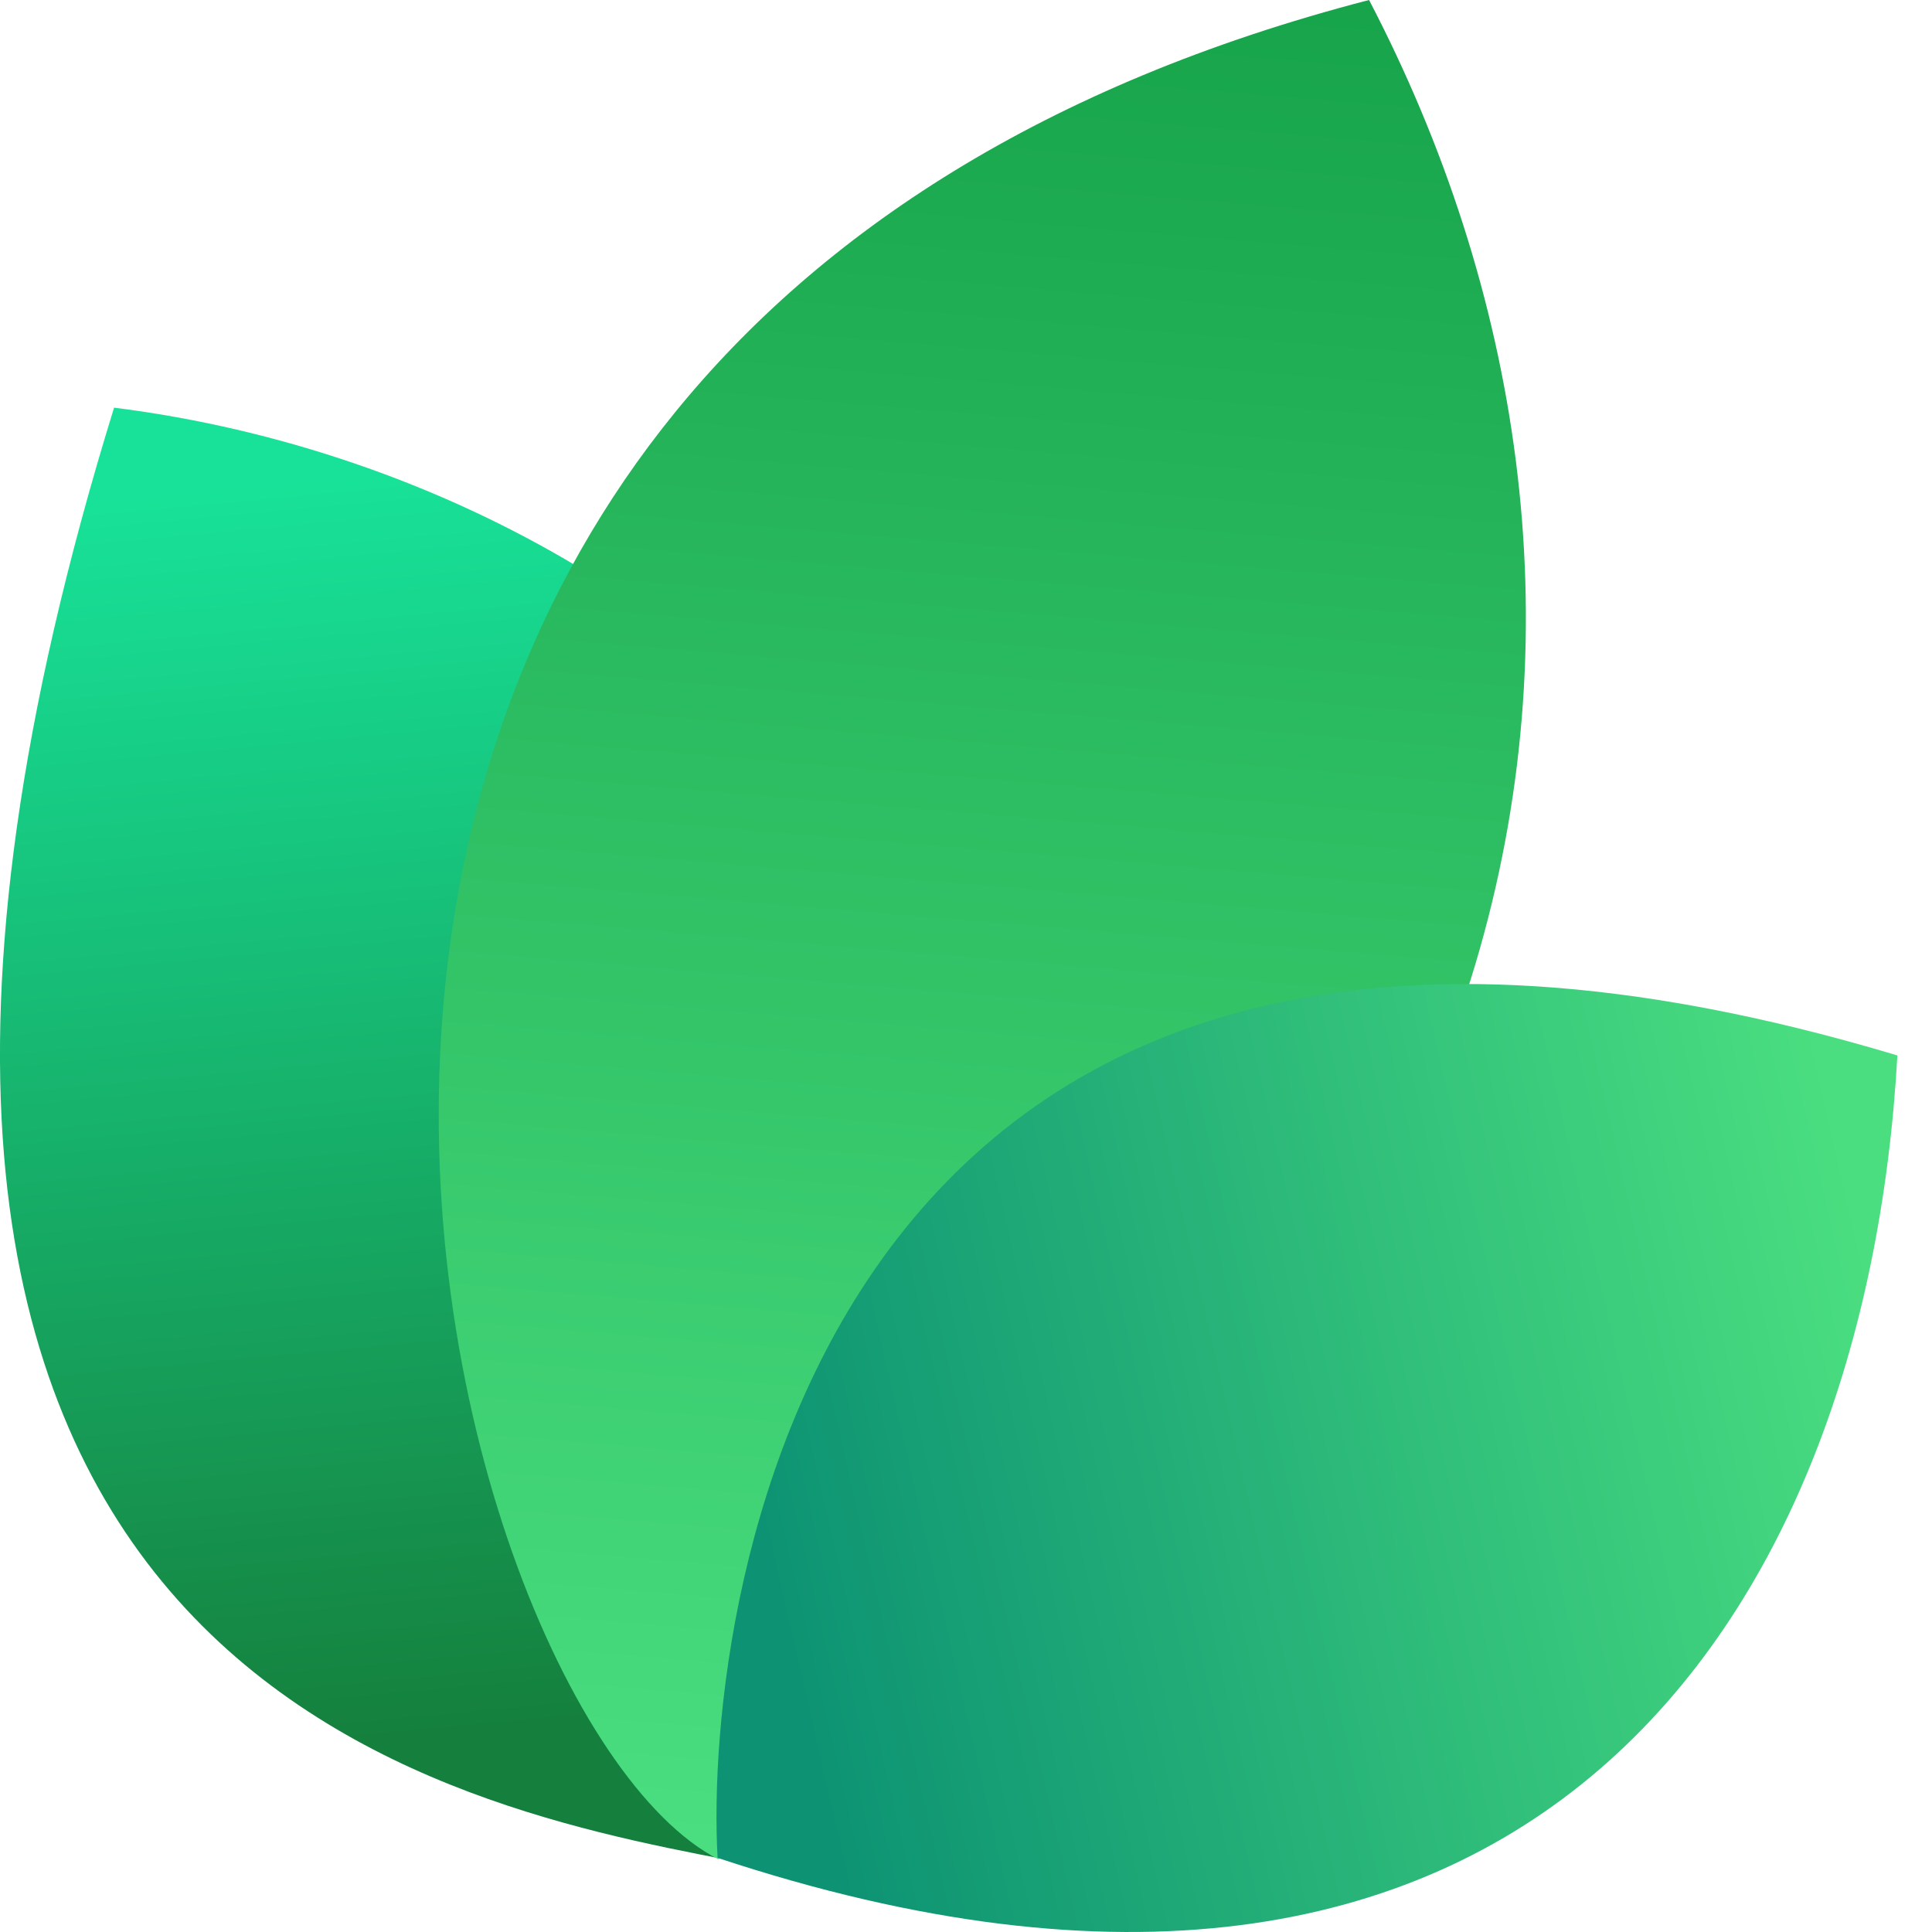
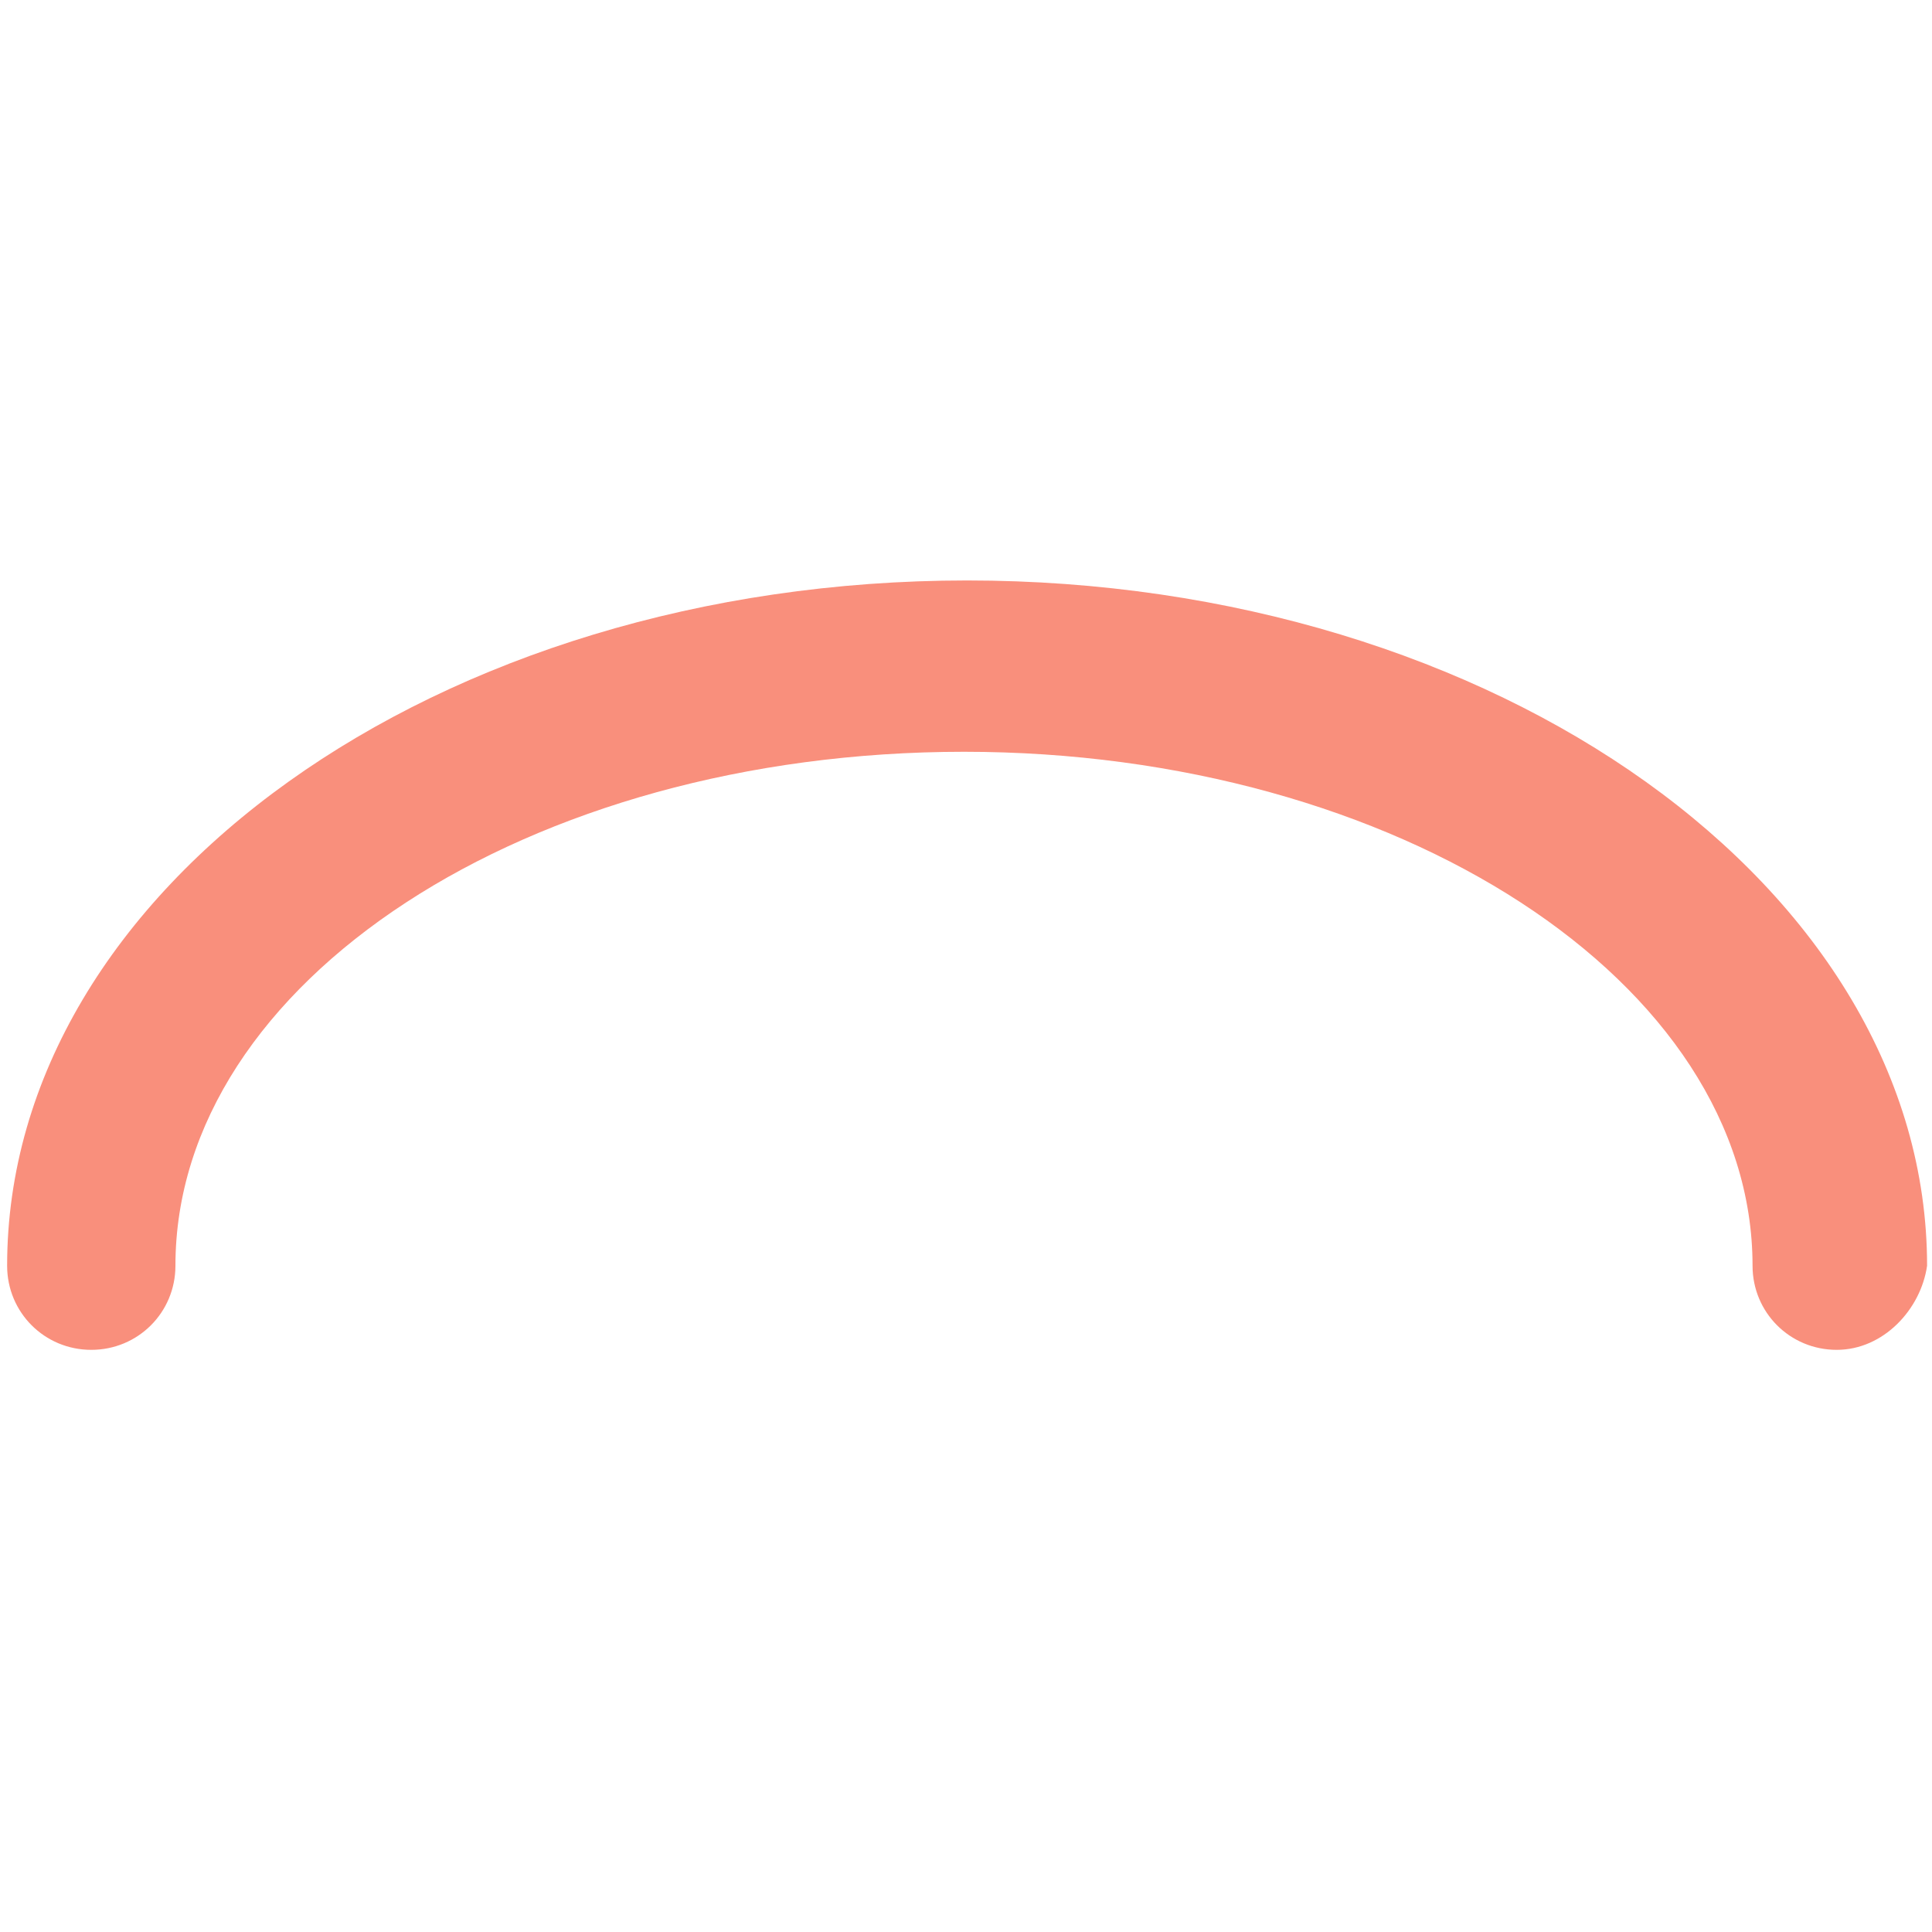
- <svg xmlns="http://www.w3.org/2000/svg" width="24" height="24" viewBox="0 0 24 24" fill="none">
-   <path d="M9.061 23.108C5.268 22.377 -3.391 20.627 1.417 5.064C9.634 6.099 16.973 14.064 9.061 23.108Z" fill="url(#paint0_linear_17557_2021)" />
-   <path d="M8.919 23.094C5.276 21.222 0.784 4.209 17.007 0C20.757 7.193 19.621 16.545 8.919 23.094Z" fill="url(#paint1_linear_17557_2021)" />
-   <path d="M8.914 23.079C8.735 19.882 10.159 9.085 23.57 13.111C23.181 20.123 18.984 26.418 8.914 23.079Z" fill="url(#paint2_linear_17557_2021)" />
+ <svg xmlns="http://www.w3.org/2000/svg" width="1100" zoomAndPan="magnify" viewBox="0 0 824.88 825" height="1100" preserveAspectRatio="xMidYMid meet" version="1.0">
  <defs>
-     <linearGradient id="paint0_linear_17557_2021" x1="3.776" y1="5.916" x2="5.232" y2="21.559" gradientUnits="userSpaceOnUse">
-       <stop stop-color="#18E299" />
-       <stop offset="1" stop-color="#15803D" />
-     </linearGradient>
-     <linearGradient id="paint1_linear_17557_2021" x1="12.171" y1="-0.718" x2="10.19" y2="22.983" gradientUnits="userSpaceOnUse">
-       <stop stop-color="#16A34A" />
-       <stop offset="1" stop-color="#4ADE80" />
-     </linearGradient>
-     <linearGradient id="paint2_linear_17557_2021" x1="23.133" y1="15.353" x2="9.338" y2="18.52" gradientUnits="userSpaceOnUse">
-       <stop stop-color="#4ADE80" />
-       <stop offset="1" stop-color="#0D9373" />
-     </linearGradient>
+     <clipPath id="688968e89f">
+       <path d="M 2.98 247.867 L 822.844 247.867 L 822.844 576.41 L 2.98 576.41 Z M 2.98 247.867 " clip-rule="nonzero" />
+     </clipPath>
  </defs>
+   <g clip-path="url(#688968e89f)">
+     <path fill="#f98f7c" d="M 784.246 576.41 C 764.281 576.41 748.309 560.449 748.309 540.496 C 748.309 419.453 596.582 321.023 411.582 321.023 C 225.25 321.023 74.852 419.453 74.852 540.496 C 74.852 560.449 58.883 576.41 38.918 576.41 C 18.953 576.41 2.984 560.449 2.984 540.496 C 2.984 379.551 186.652 247.867 412.914 247.867 C 639.172 247.867 822.84 379.551 822.84 540.496 C 820.18 559.117 804.207 576.41 784.246 576.41 " fill-opacity="1" fill-rule="nonzero" />
+   </g>
</svg>
